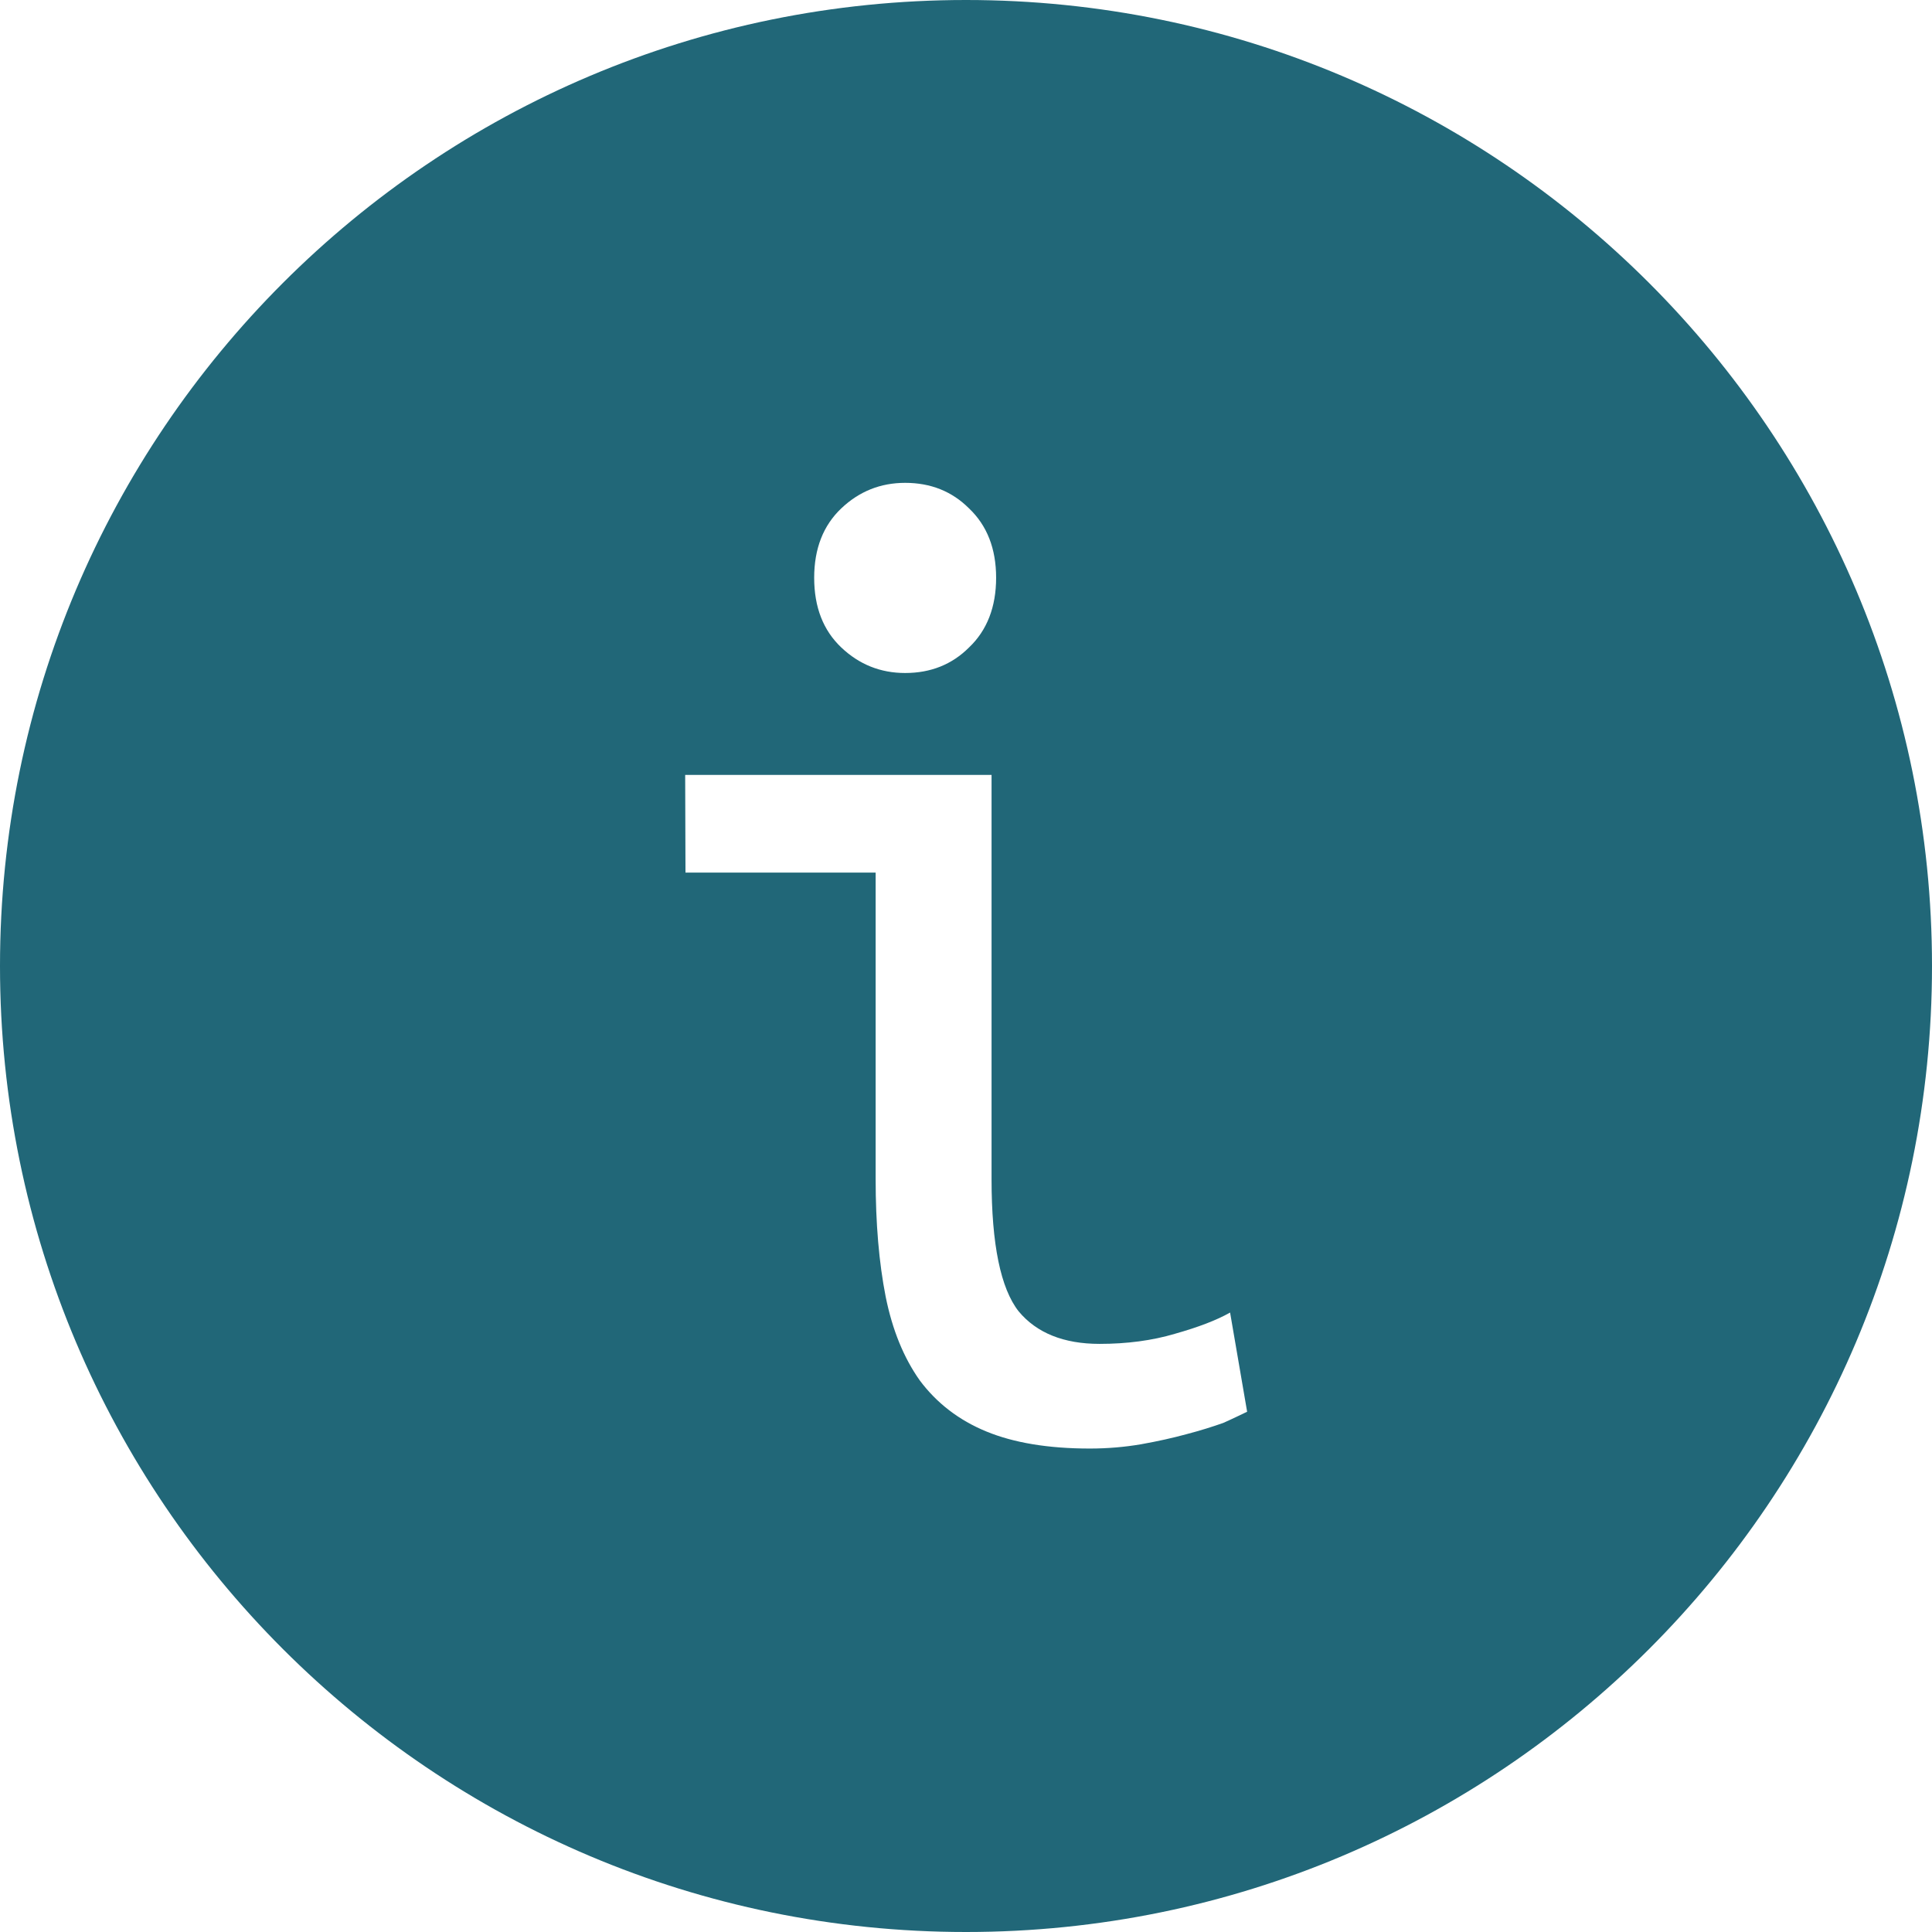
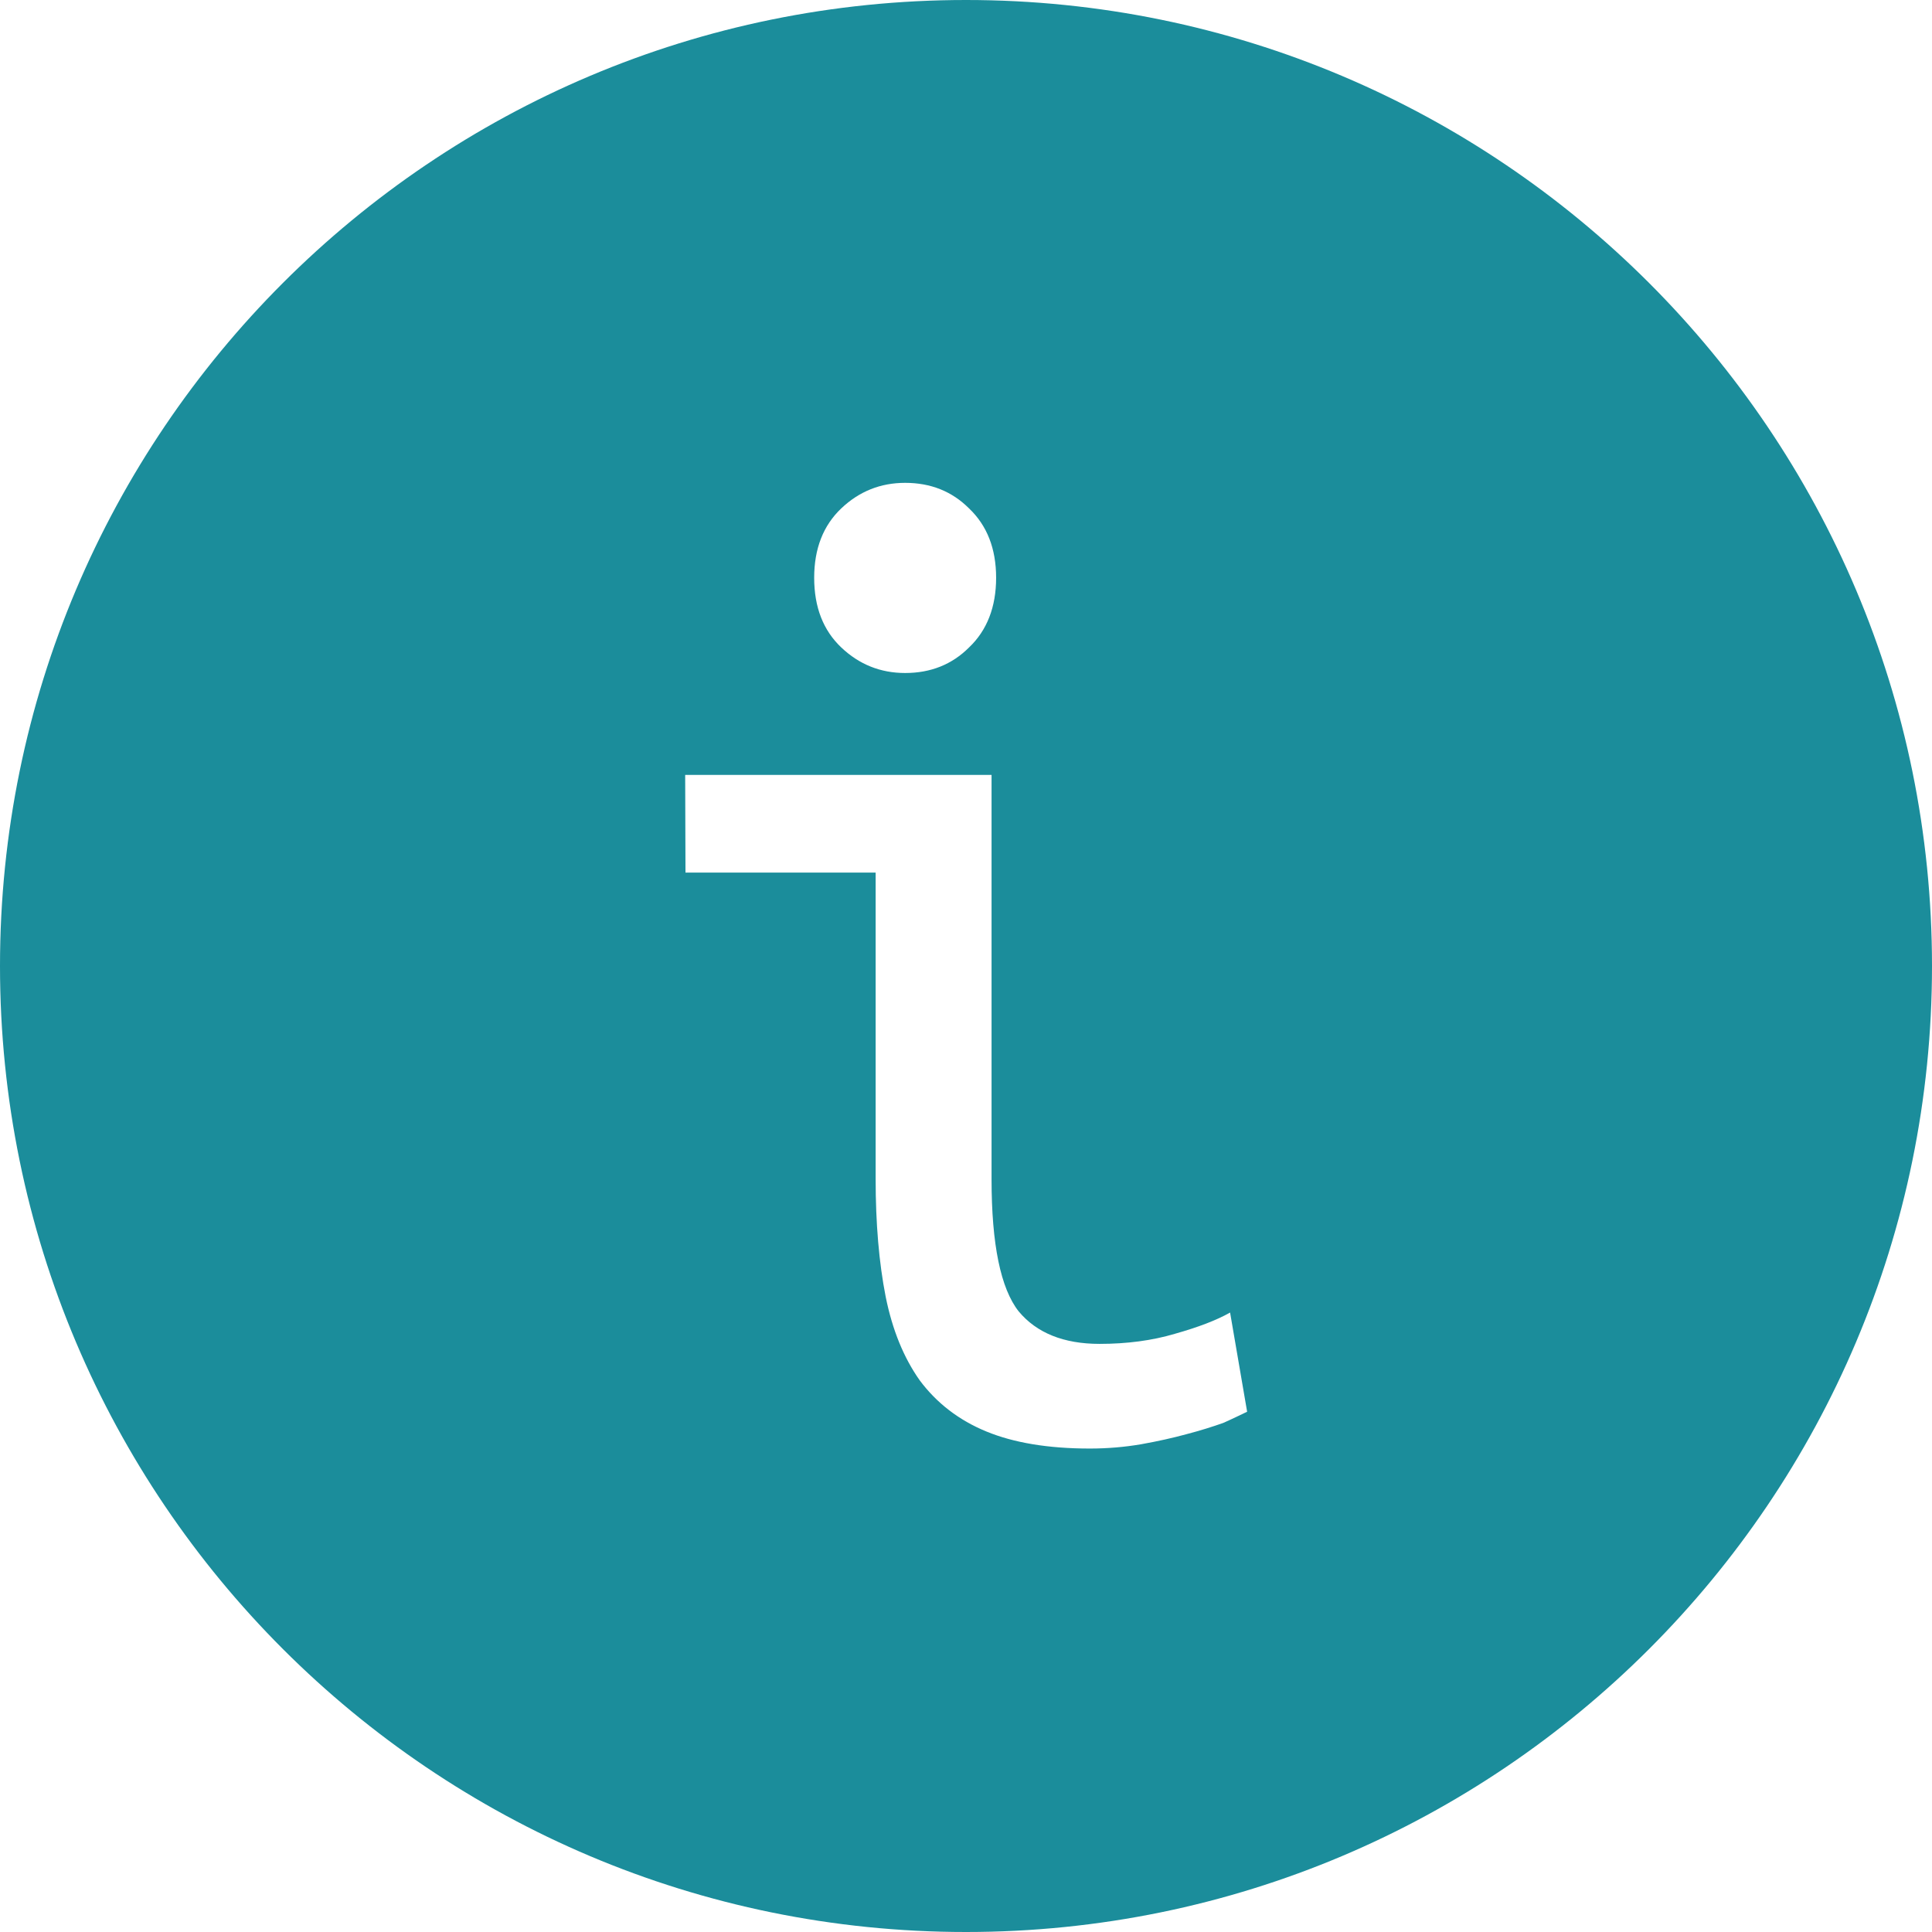
<svg xmlns="http://www.w3.org/2000/svg" width="20" height="20" version="1.1" viewBox="0 0 6.35 6.35">
  <g transform="translate(-40.84 -107.62)">
-     <path d="m44.015 107.62a3.175 3.175 0 0 0-3.175 3.175 3.175 3.175 0 0 0 3.175 3.175 3.175 3.175 0 0 0 3.175-3.175 3.175 3.175 0 0 0-3.175-3.175zm-0.2 1.587c0.084 0 0.154 0.028 0.21 0.084 0.059 0.056 0.089 0.132 0.089 0.228 0 0.096-0.03 0.173-0.089 0.229-0.056 0.056-0.126 0.084-0.21 0.084-0.081 0-0.151-0.028-0.21-0.084-0.059-0.056-0.089-0.132-0.089-0.229 0-0.096 0.03-0.172 0.089-0.228 0.059-0.056 0.129-0.084 0.21-0.084zm-0.723 0.96h1.007v1.329c0 0.214 0.03 0.359 0.089 0.434 0.059 0.071 0.148 0.107 0.266 0.107 0.09 0 0.173-0.011 0.247-0.033 0.078-0.022 0.138-0.045 0.182-0.07l0.056 0.326c-0.019 9e-3 -0.045 0.022-0.079 0.037-0.034 0.012-0.075 0.025-0.121 0.037-0.044 0.012-0.093 0.023-0.149 0.033-0.053 9e-3 -0.109 0.014-0.168 0.014-0.137 0-0.25-0.019-0.34-0.056-0.09-0.037-0.163-0.093-0.219-0.168-0.053-0.075-0.09-0.166-0.112-0.275-0.022-0.112-0.033-0.241-0.033-0.387v-1.007h-0.625z" fill="#216778" style="paint-order:markers fill stroke" />
+     <path d="m44.015 107.62a3.175 3.175 0 0 0-3.175 3.175 3.175 3.175 0 0 0 3.175 3.175 3.175 3.175 0 0 0 3.175-3.175 3.175 3.175 0 0 0-3.175-3.175zm-0.2 1.587c0.084 0 0.154 0.028 0.21 0.084 0.059 0.056 0.089 0.132 0.089 0.228 0 0.096-0.03 0.173-0.089 0.229-0.056 0.056-0.126 0.084-0.21 0.084-0.081 0-0.151-0.028-0.21-0.084-0.059-0.056-0.089-0.132-0.089-0.229 0-0.096 0.03-0.172 0.089-0.228 0.059-0.056 0.129-0.084 0.21-0.084zm-0.723 0.96h1.007v1.329c0 0.214 0.03 0.359 0.089 0.434 0.059 0.071 0.148 0.107 0.266 0.107 0.09 0 0.173-0.011 0.247-0.033 0.078-0.022 0.138-0.045 0.182-0.07l0.056 0.326c-0.019 9e-3 -0.045 0.022-0.079 0.037-0.034 0.012-0.075 0.025-0.121 0.037-0.044 0.012-0.093 0.023-0.149 0.033-0.053 9e-3 -0.109 0.014-0.168 0.014-0.137 0-0.25-0.019-0.34-0.056-0.09-0.037-0.163-0.093-0.219-0.168-0.053-0.075-0.09-0.166-0.112-0.275-0.022-0.112-0.033-0.241-0.033-0.387v-1.007h-0.625z" fill="#1b8d9b" style="paint-order:markers fill stroke" />
  </g>
</svg>
